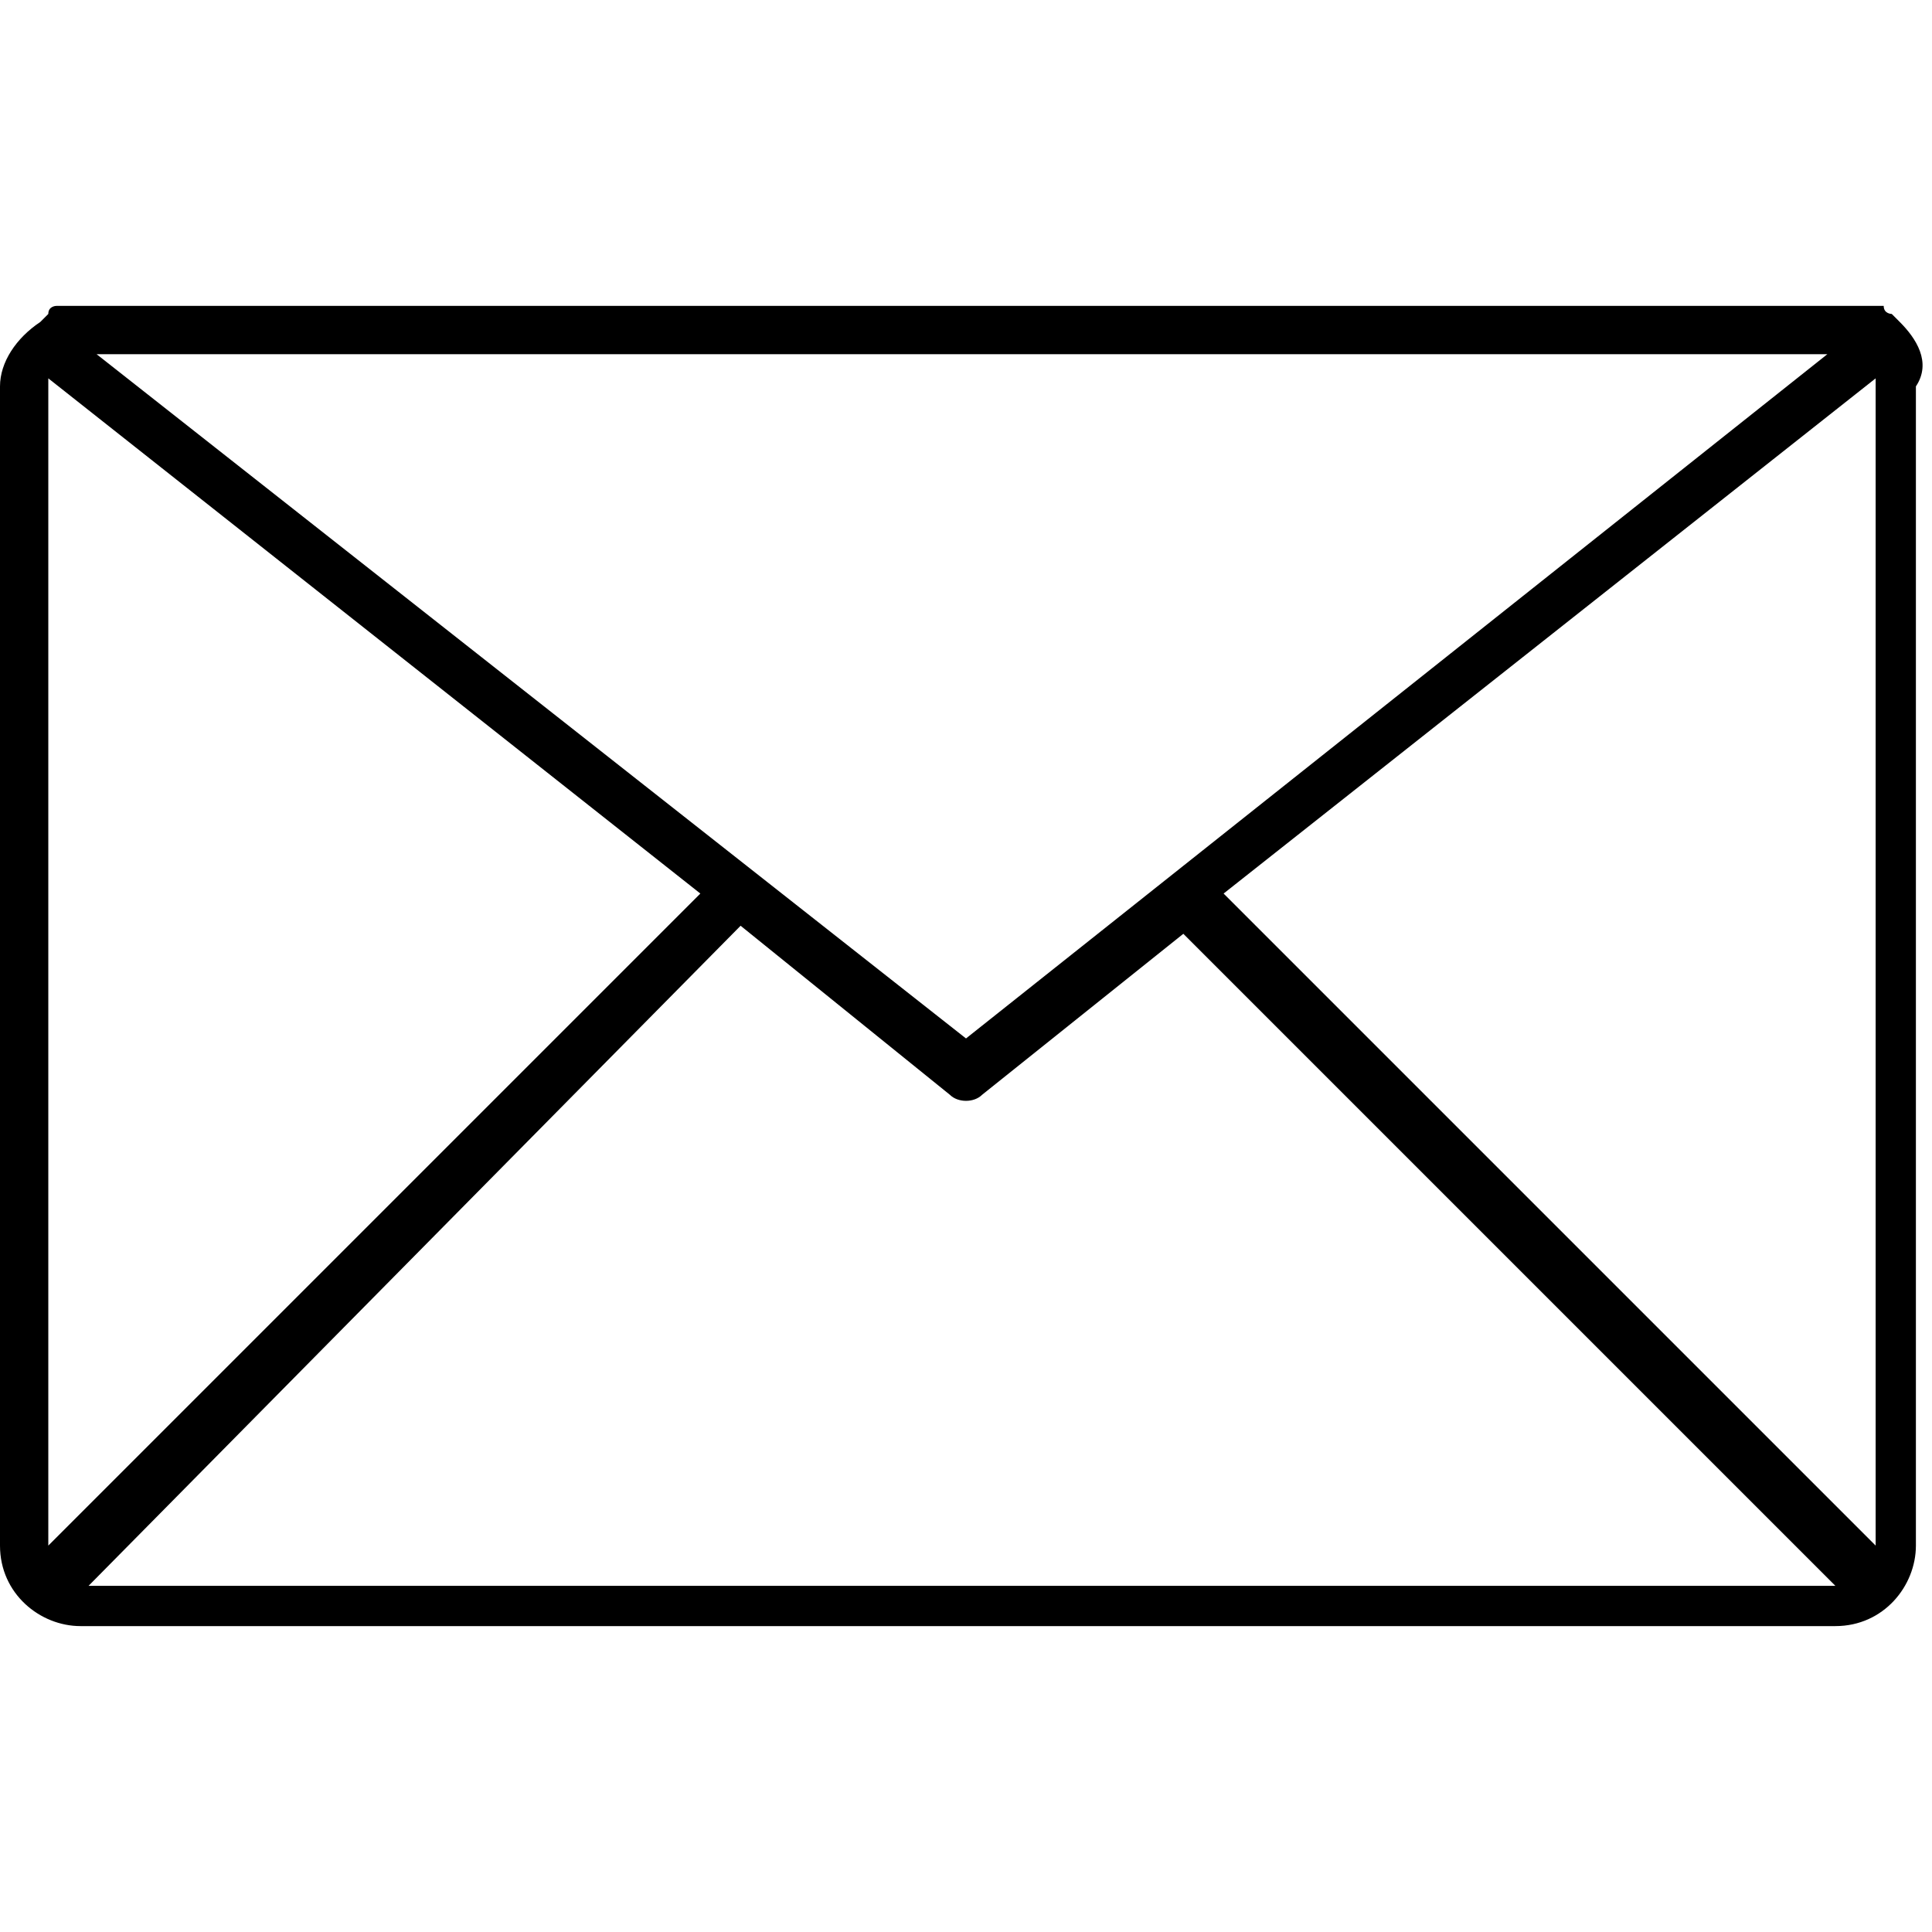
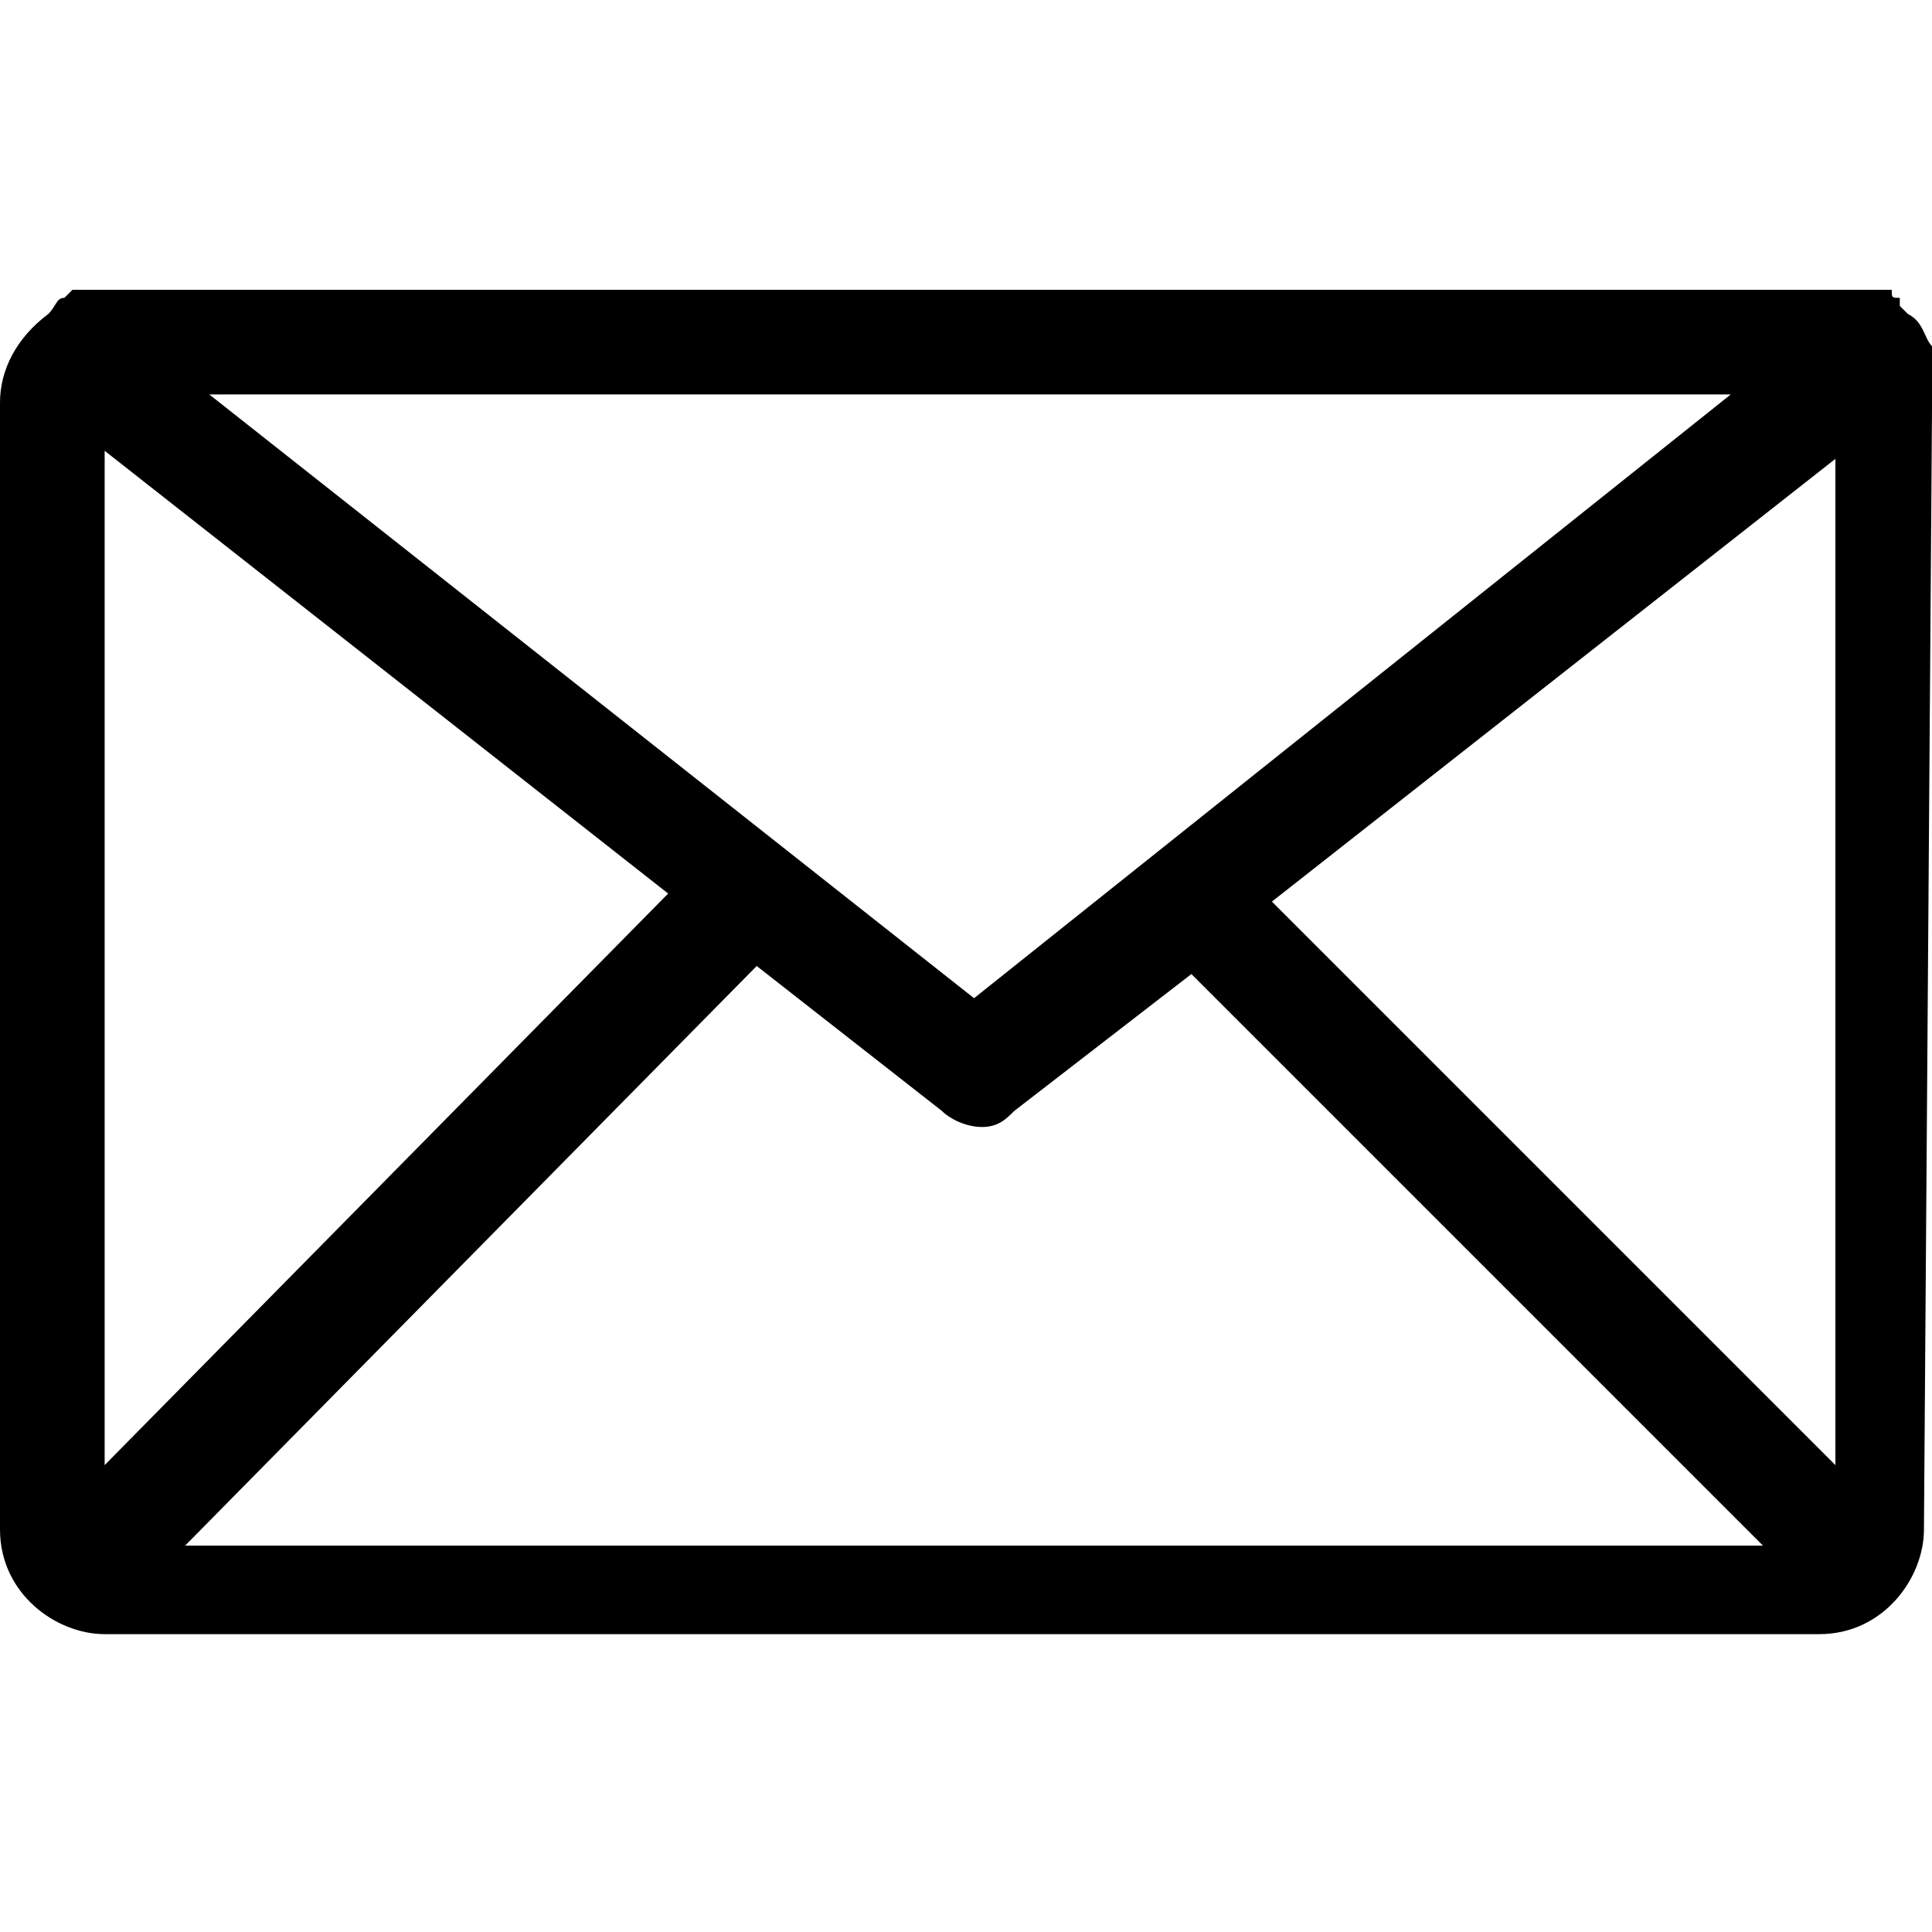
<svg xmlns="http://www.w3.org/2000/svg" version="1.1" id="Layer_1" x="0px" y="0px" viewBox="0 0 24 24" style="enable-background:new 0 0 24 24;" xml:space="preserve">
-   <path d="M23.6,4L23.6,4c-0.1-0.1-0.1-0.1-0.1-0.1l0,0c0,0-0.1,0-0.1-0.1c0,0,0,0-0.1,0c0,0-0.1,0-0.1,0c-0.1,0-0.1,0-0.2,0H1.1  c-0.1,0-0.1,0-0.2,0c0,0-0.1,0-0.1,0l0,0.1L0.8,3.8c0,0,0,0-0.1,0c0,0-0.1,0-0.1,0.1l0,0c0,0-0.1,0.1-0.1,0.1l0,0  C0.2,4.2,0,4.5,0,4.8v14.4c0,0.6,0.5,1,1,1h21.8c0.6,0,1-0.5,1-1V4.8C24,4.5,23.8,4.2,23.6,4z M8.7,11.1l-8.1,8.1V4.8  c0,0,0-0.1,0-0.1L8.7,11.1z M9.2,11.5l2.6,2.1c0.1,0.1,0.3,0.1,0.4,0l2.5-2l8.1,8.1H1.1c0,0,0,0,0,0L9.2,11.5z M12,12.9L1.2,4.4  h21.5L12,12.9z M15.2,11.1l8.1-6.4c0,0,0,0.1,0,0.1v14.4c0,0,0,0,0,0L15.2,11.1z M0.6,4L0.6,4L0.6,4L0.6,4z" />
+   <path d="M24,5.1V4.3c-0.1-0.1-0.1-0.3-0.3-0.4l-0.1-0.1V3.7c-0.1,0-0.1,0-0.1-0.1H0.9c0,0-0.1,0.1-0.1,0.1c-0.1,0-0.1,0.1-0.2,0.2  C0.2,4.2,0,4.6,0,5V19c0,0.8,0.7,1.3,1.3,1.3h21.3c0.8,0,1.3-0.7,1.3-1.3L24,5.1C24,5.1,24,5.1,24,5.1z M21.5,4.9l-9.4,7.5L2.6,4.9  H21.5z M1.3,18.2V5.6l7,5.5L1.3,18.2z M2.3,19.2L9.4,12l2.3,1.8c0.1,0.1,0.3,0.2,0.5,0.2c0,0,0,0,0,0c0.2,0,0.3-0.1,0.4-0.2l2.2-1.7  l7.1,7.1H2.3z M22.8,18.2l-7-7l7-5.5V18.2z" />
</svg>
